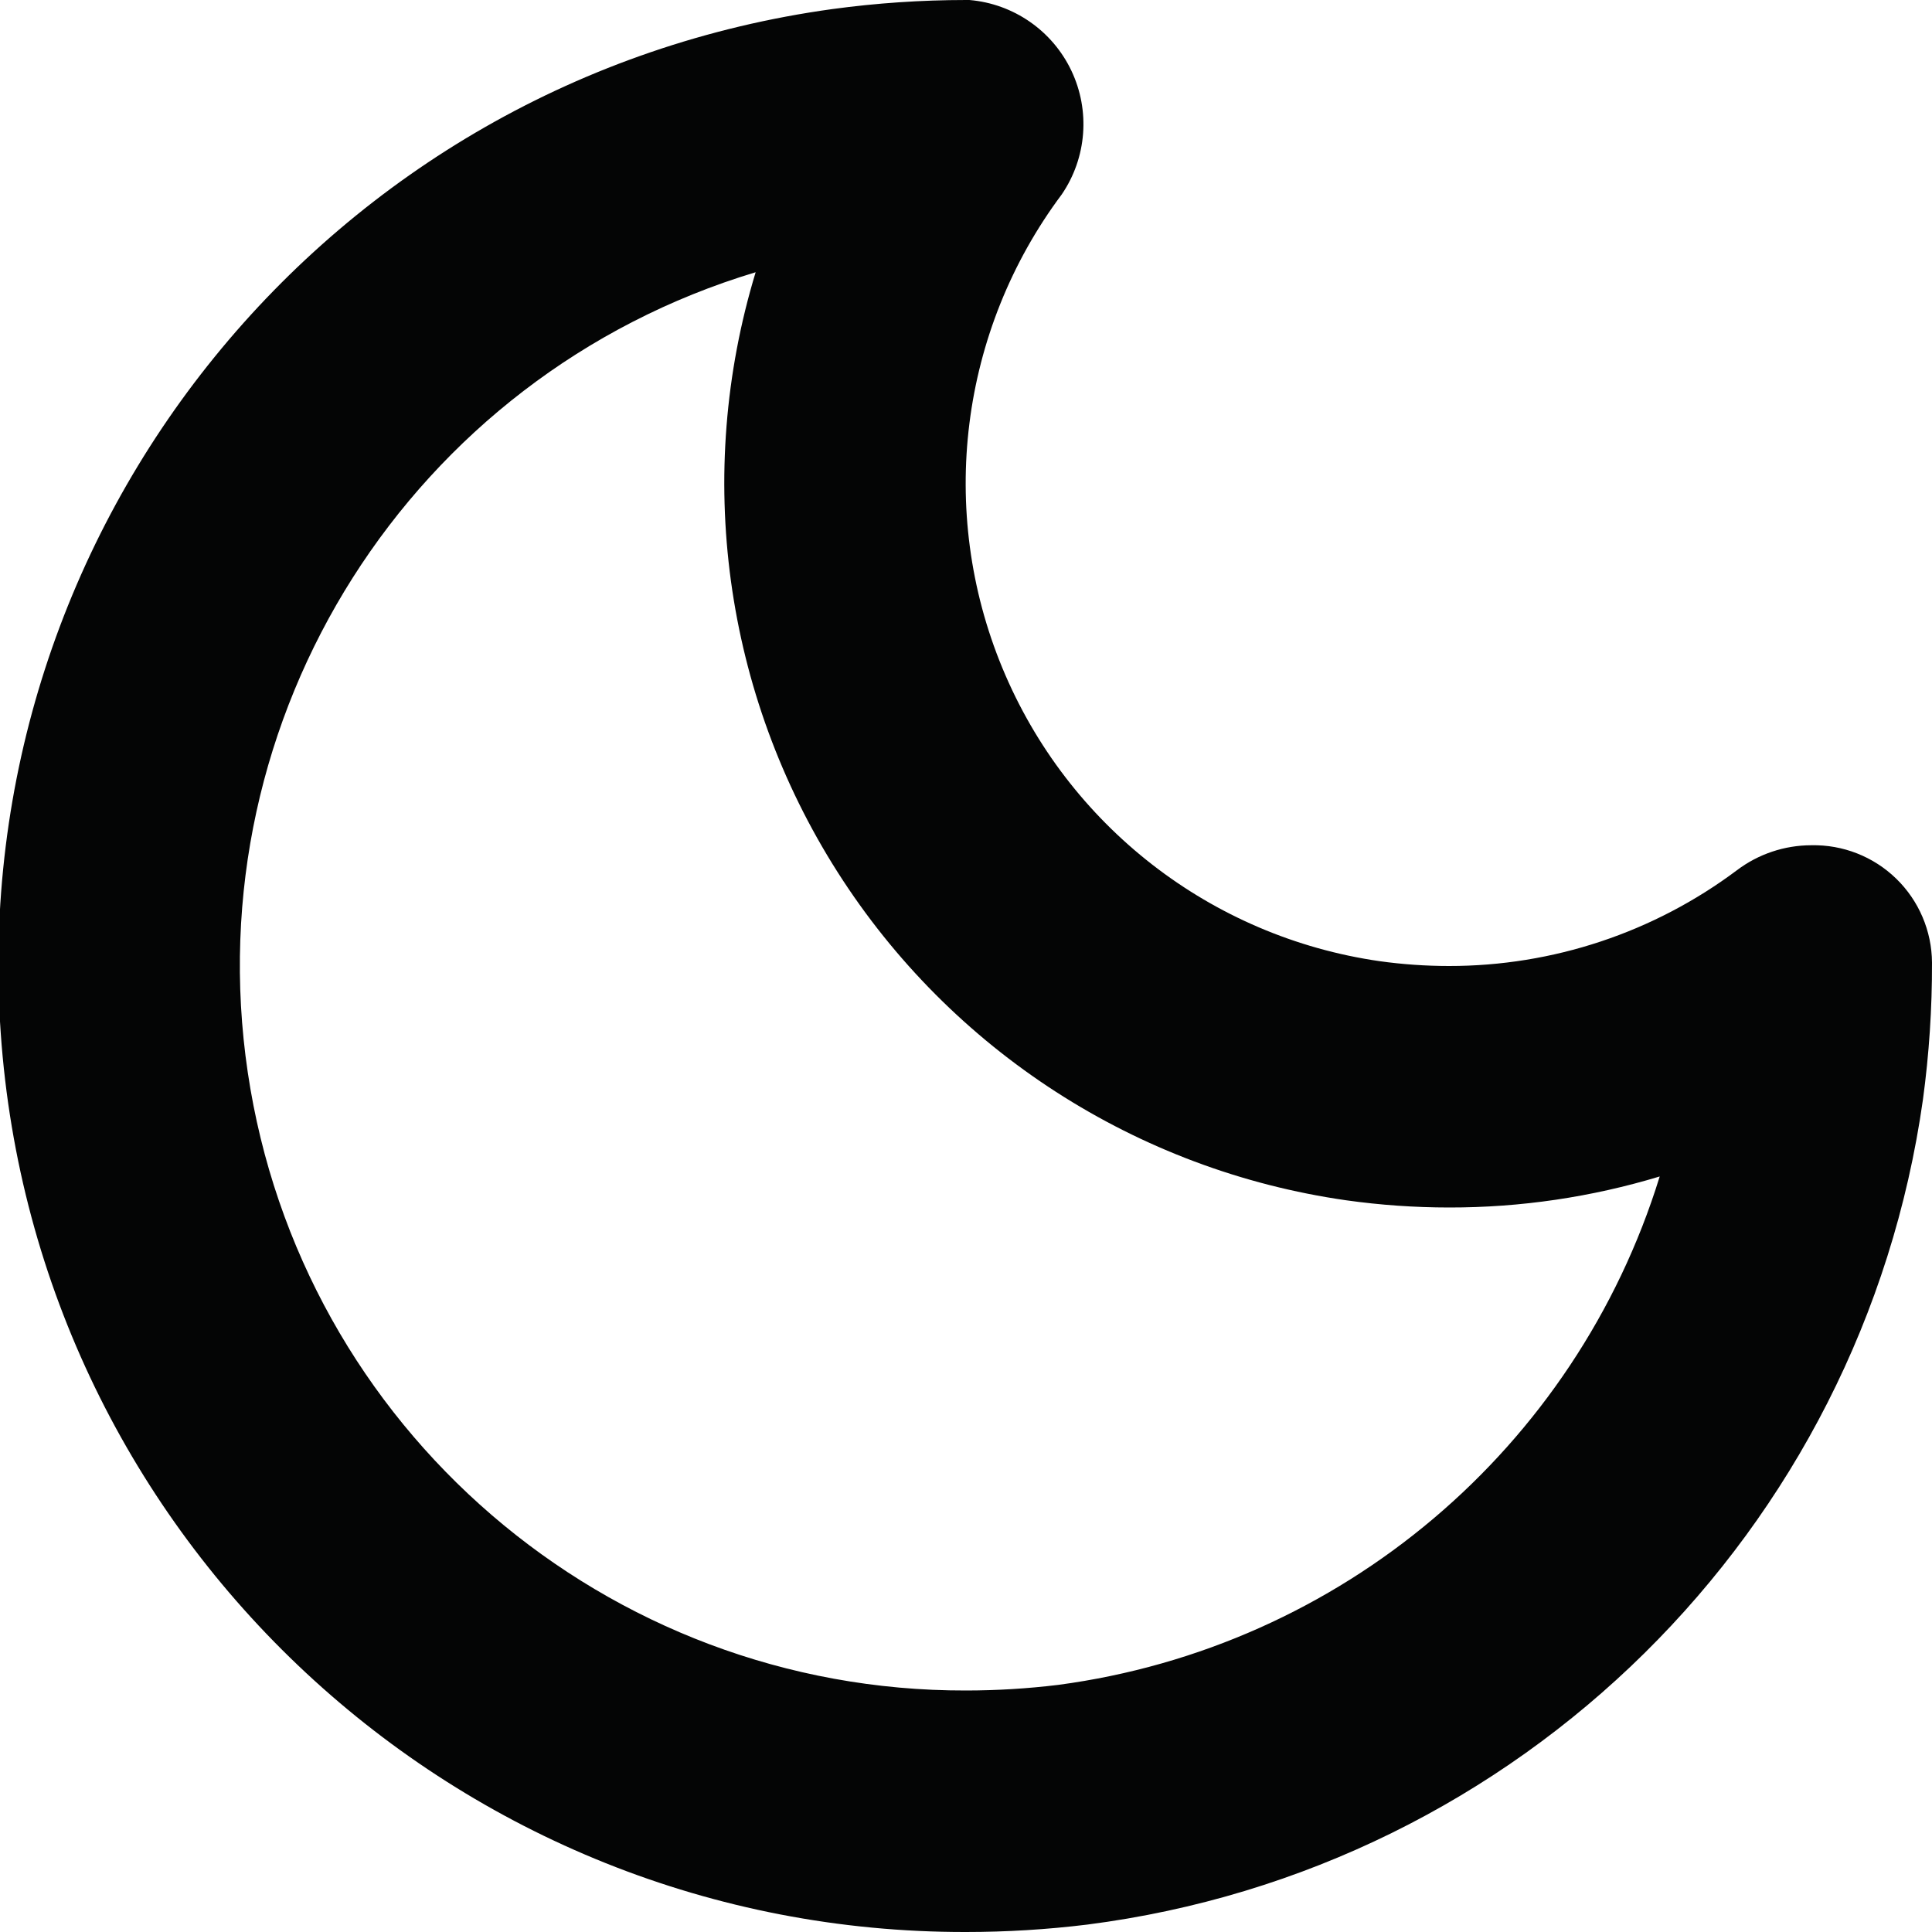
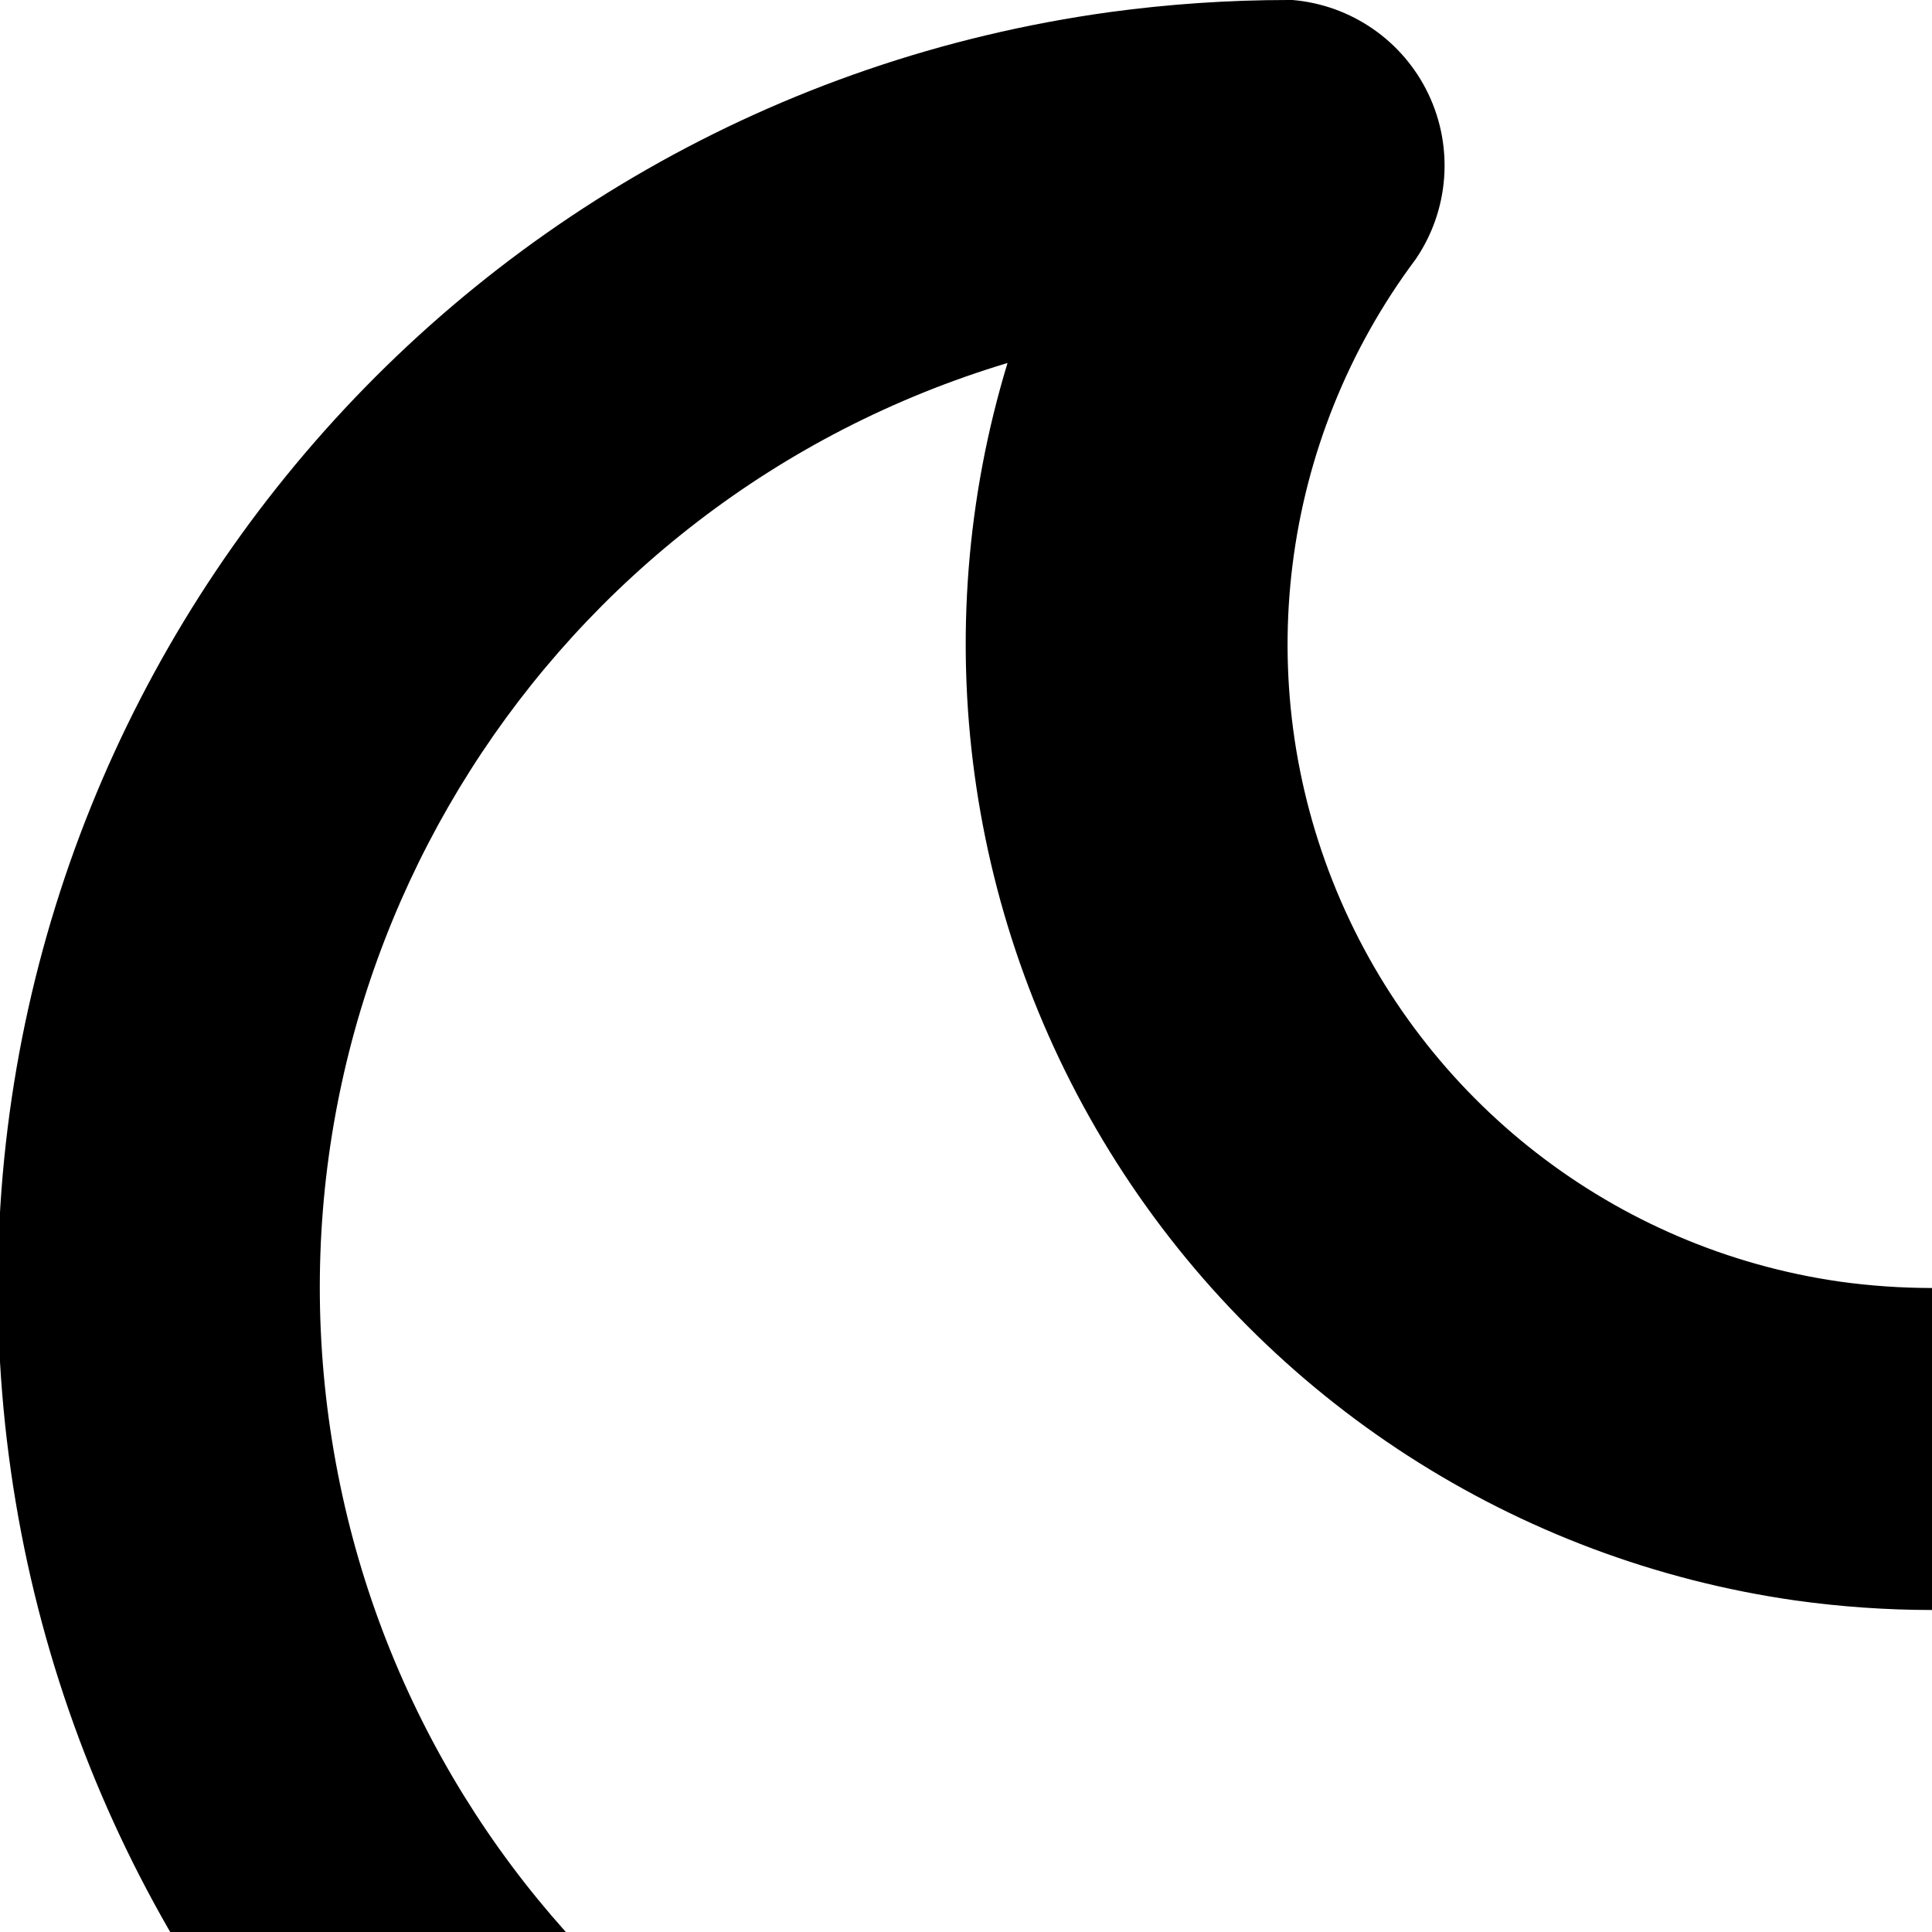
- <svg xmlns="http://www.w3.org/2000/svg" width="64px" height="64px" viewBox="0 0 32 32" fill="#000000">
-   <g id="SVGRepo_bgCarrier" stroke-width="0" />
-   <g id="SVGRepo_tracerCarrier" stroke-linecap="round" stroke-linejoin="round" />
-   <g id="SVGRepo_iconCarrier">
-     <g id="Lager_94" data-name="Lager 94" transform="translate(0)">
-       <path id="Path_70" data-name="Path 70" d="M12.516,4.509A12,12,0,0,0,22.3,19.881,12.317,12.317,0,0,0,24,20a11.984,11.984,0,0,0,3.49-.514,12.1,12.1,0,0,1-9.963,8.421A12.679,12.679,0,0,1,16,28,12,12,0,0,1,12.516,4.509M16,0a16.5,16.5,0,0,0-2.212.15A16,16,0,0,0,16,32a16.526,16.526,0,0,0,2.01-.123A16.04,16.04,0,0,0,31.85,18.212,16.516,16.516,0,0,0,32,15.944,1.957,1.957,0,0,0,30,14a2.046,2.046,0,0,0-1.23.413A7.942,7.942,0,0,1,24,16a8.35,8.35,0,0,1-1.15-.08,7.995,7.995,0,0,1-5.264-12.7A2.064,2.064,0,0,0,16.056,0Z" fill="#040505" />
-     </g>
-   </g>
+ <svg xmlns="http://www.w3.org/2000/svg" viewBox="0 0 24 24">
+   <path d="M12.516,4.509A12,12,0,0,0,22.3,19.881,12.317,12.317,0,0,0,24,20a11.984,11.984,0,0,0,3.49-.514,12.1,12.1,0,0,1-9.963,8.421A12.679,12.679,0,0,1,16,28,12,12,0,0,1,12.516,4.509M16,0a16.5,16.5,0,0,0-2.212.15A16,16,0,0,0,16,32a16.526,16.526,0,0,0,2.01-.123A16.04,16.04,0,0,0,31.85,18.212,16.516,16.516,0,0,0,32,15.944,1.957,1.957,0,0,0,30,14a2.046,2.046,0,0,0-1.23.413A7.942,7.942,0,0,1,24,16a8.35,8.35,0,0,1-1.15-.08,7.995,7.995,0,0,1-5.264-12.7A2.064,2.064,0,0,0,16.056,0Z" />
</svg>
